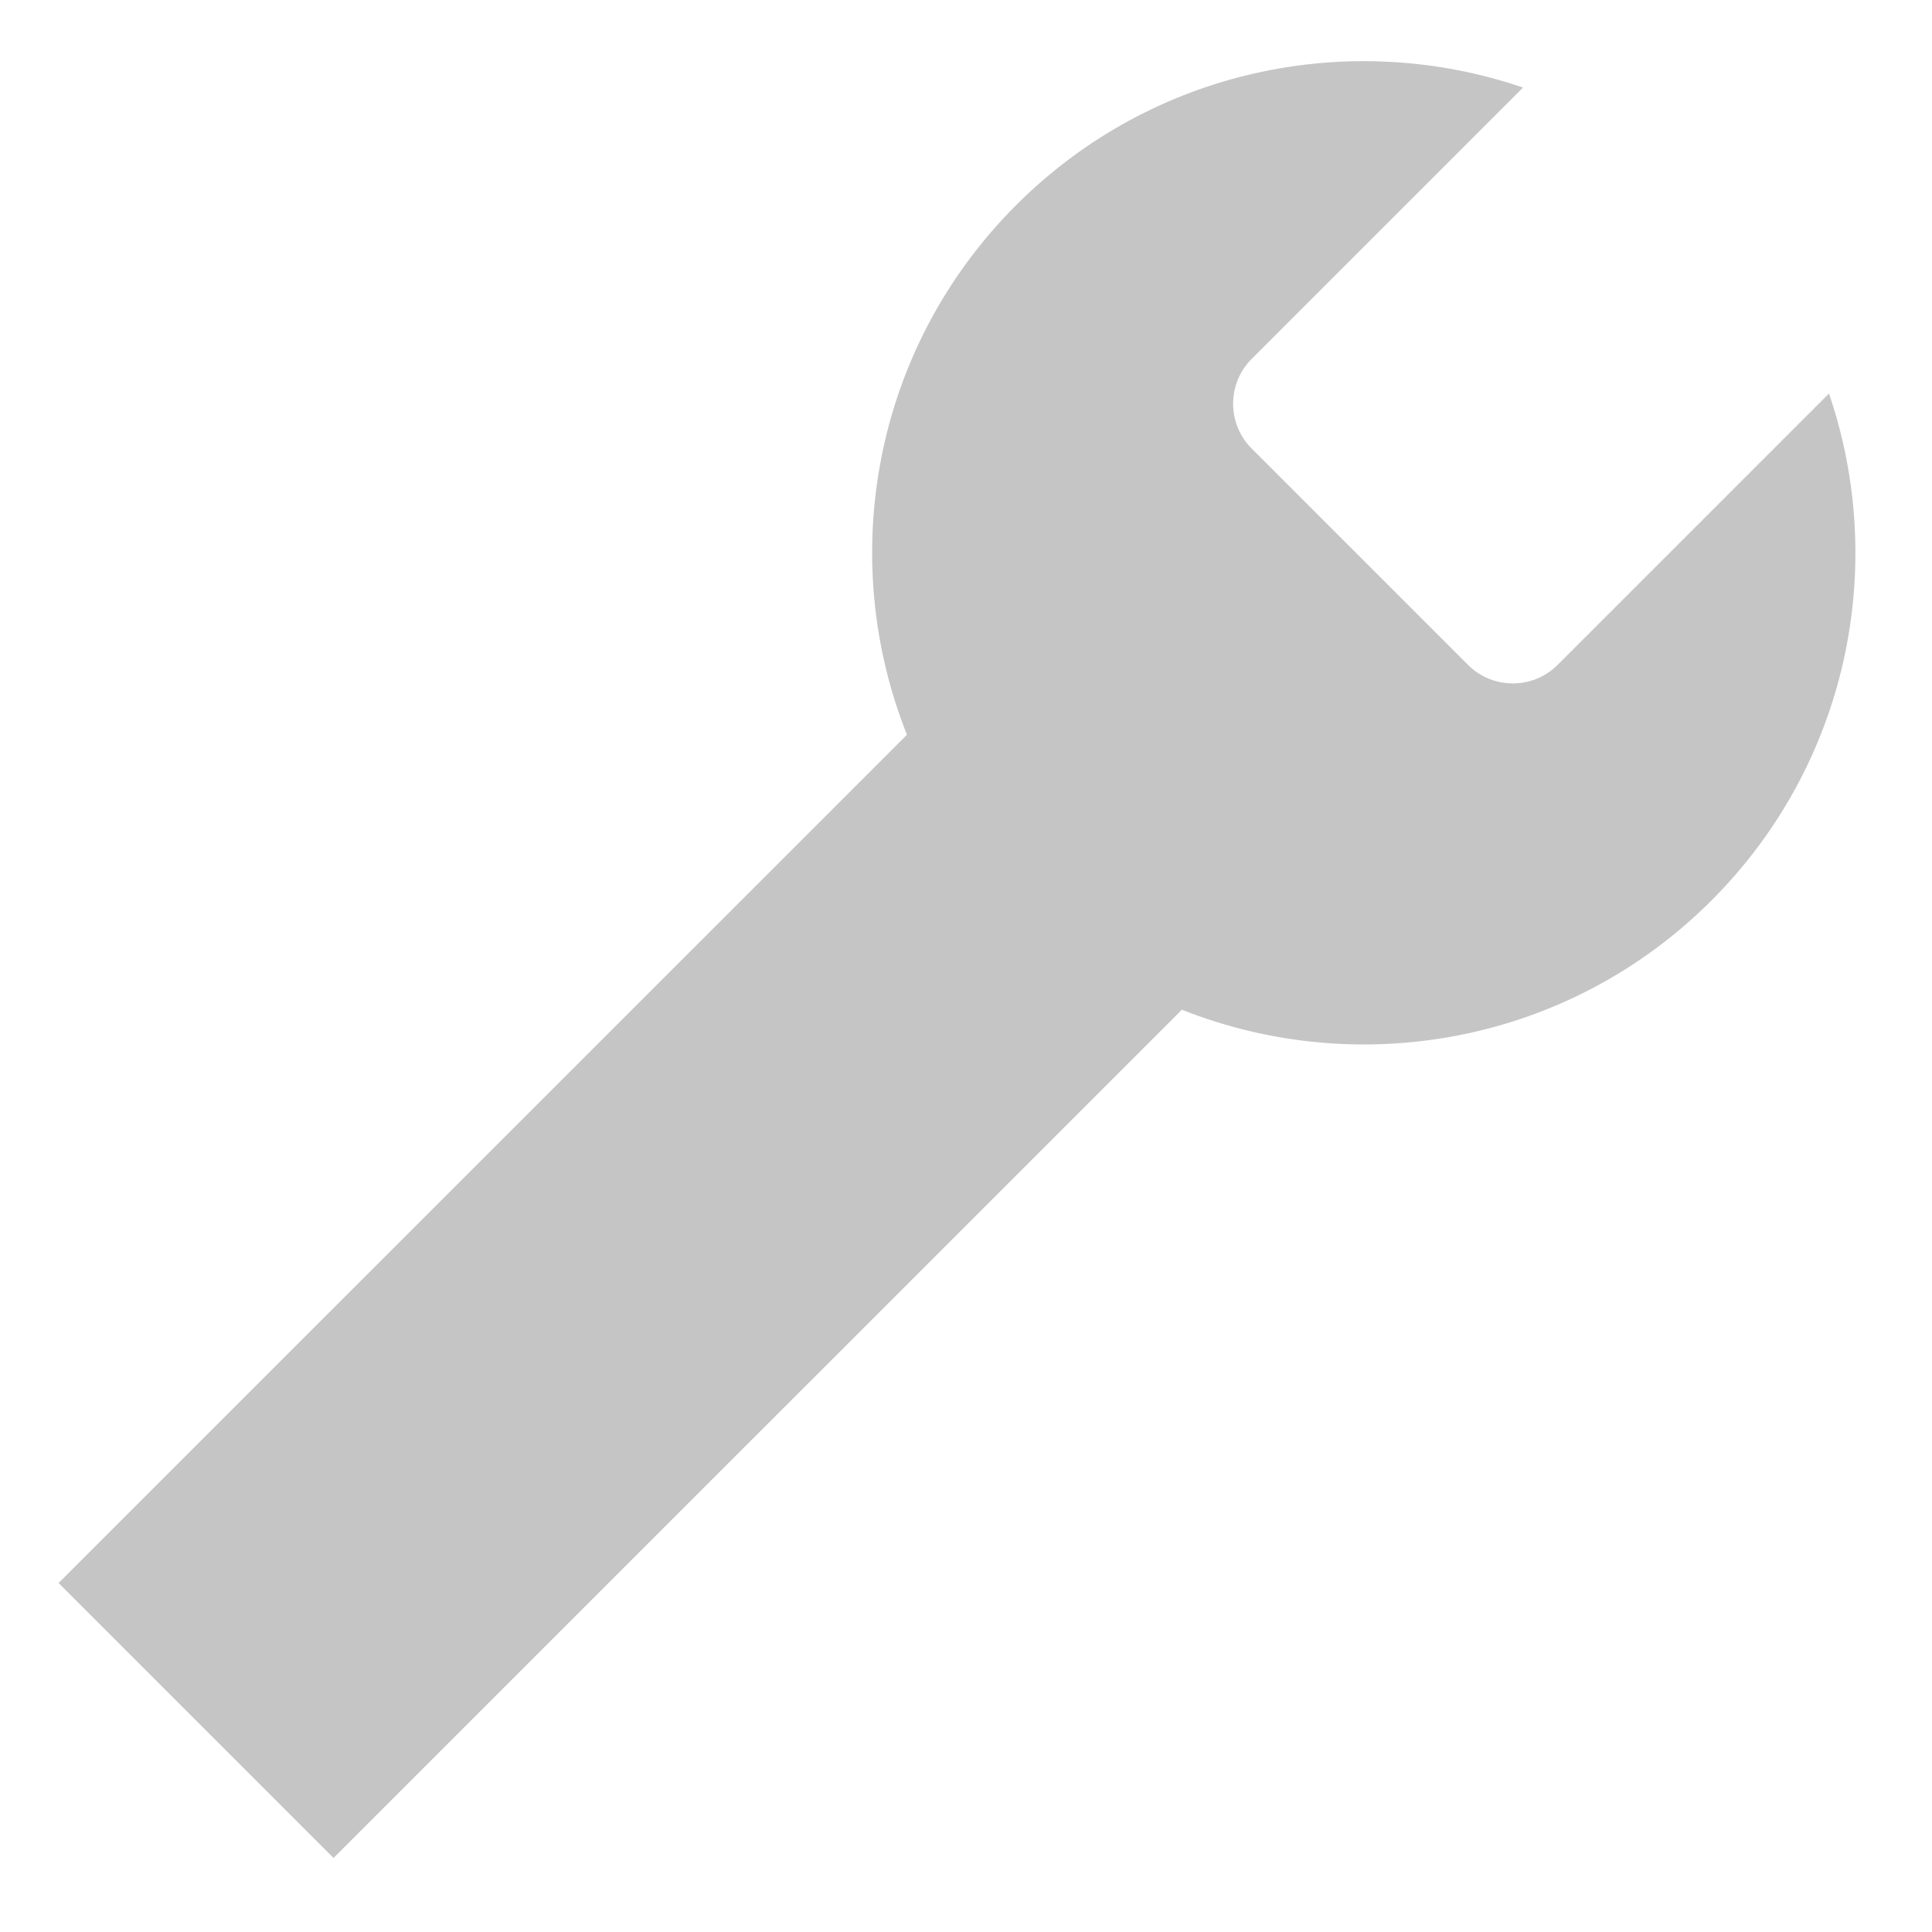
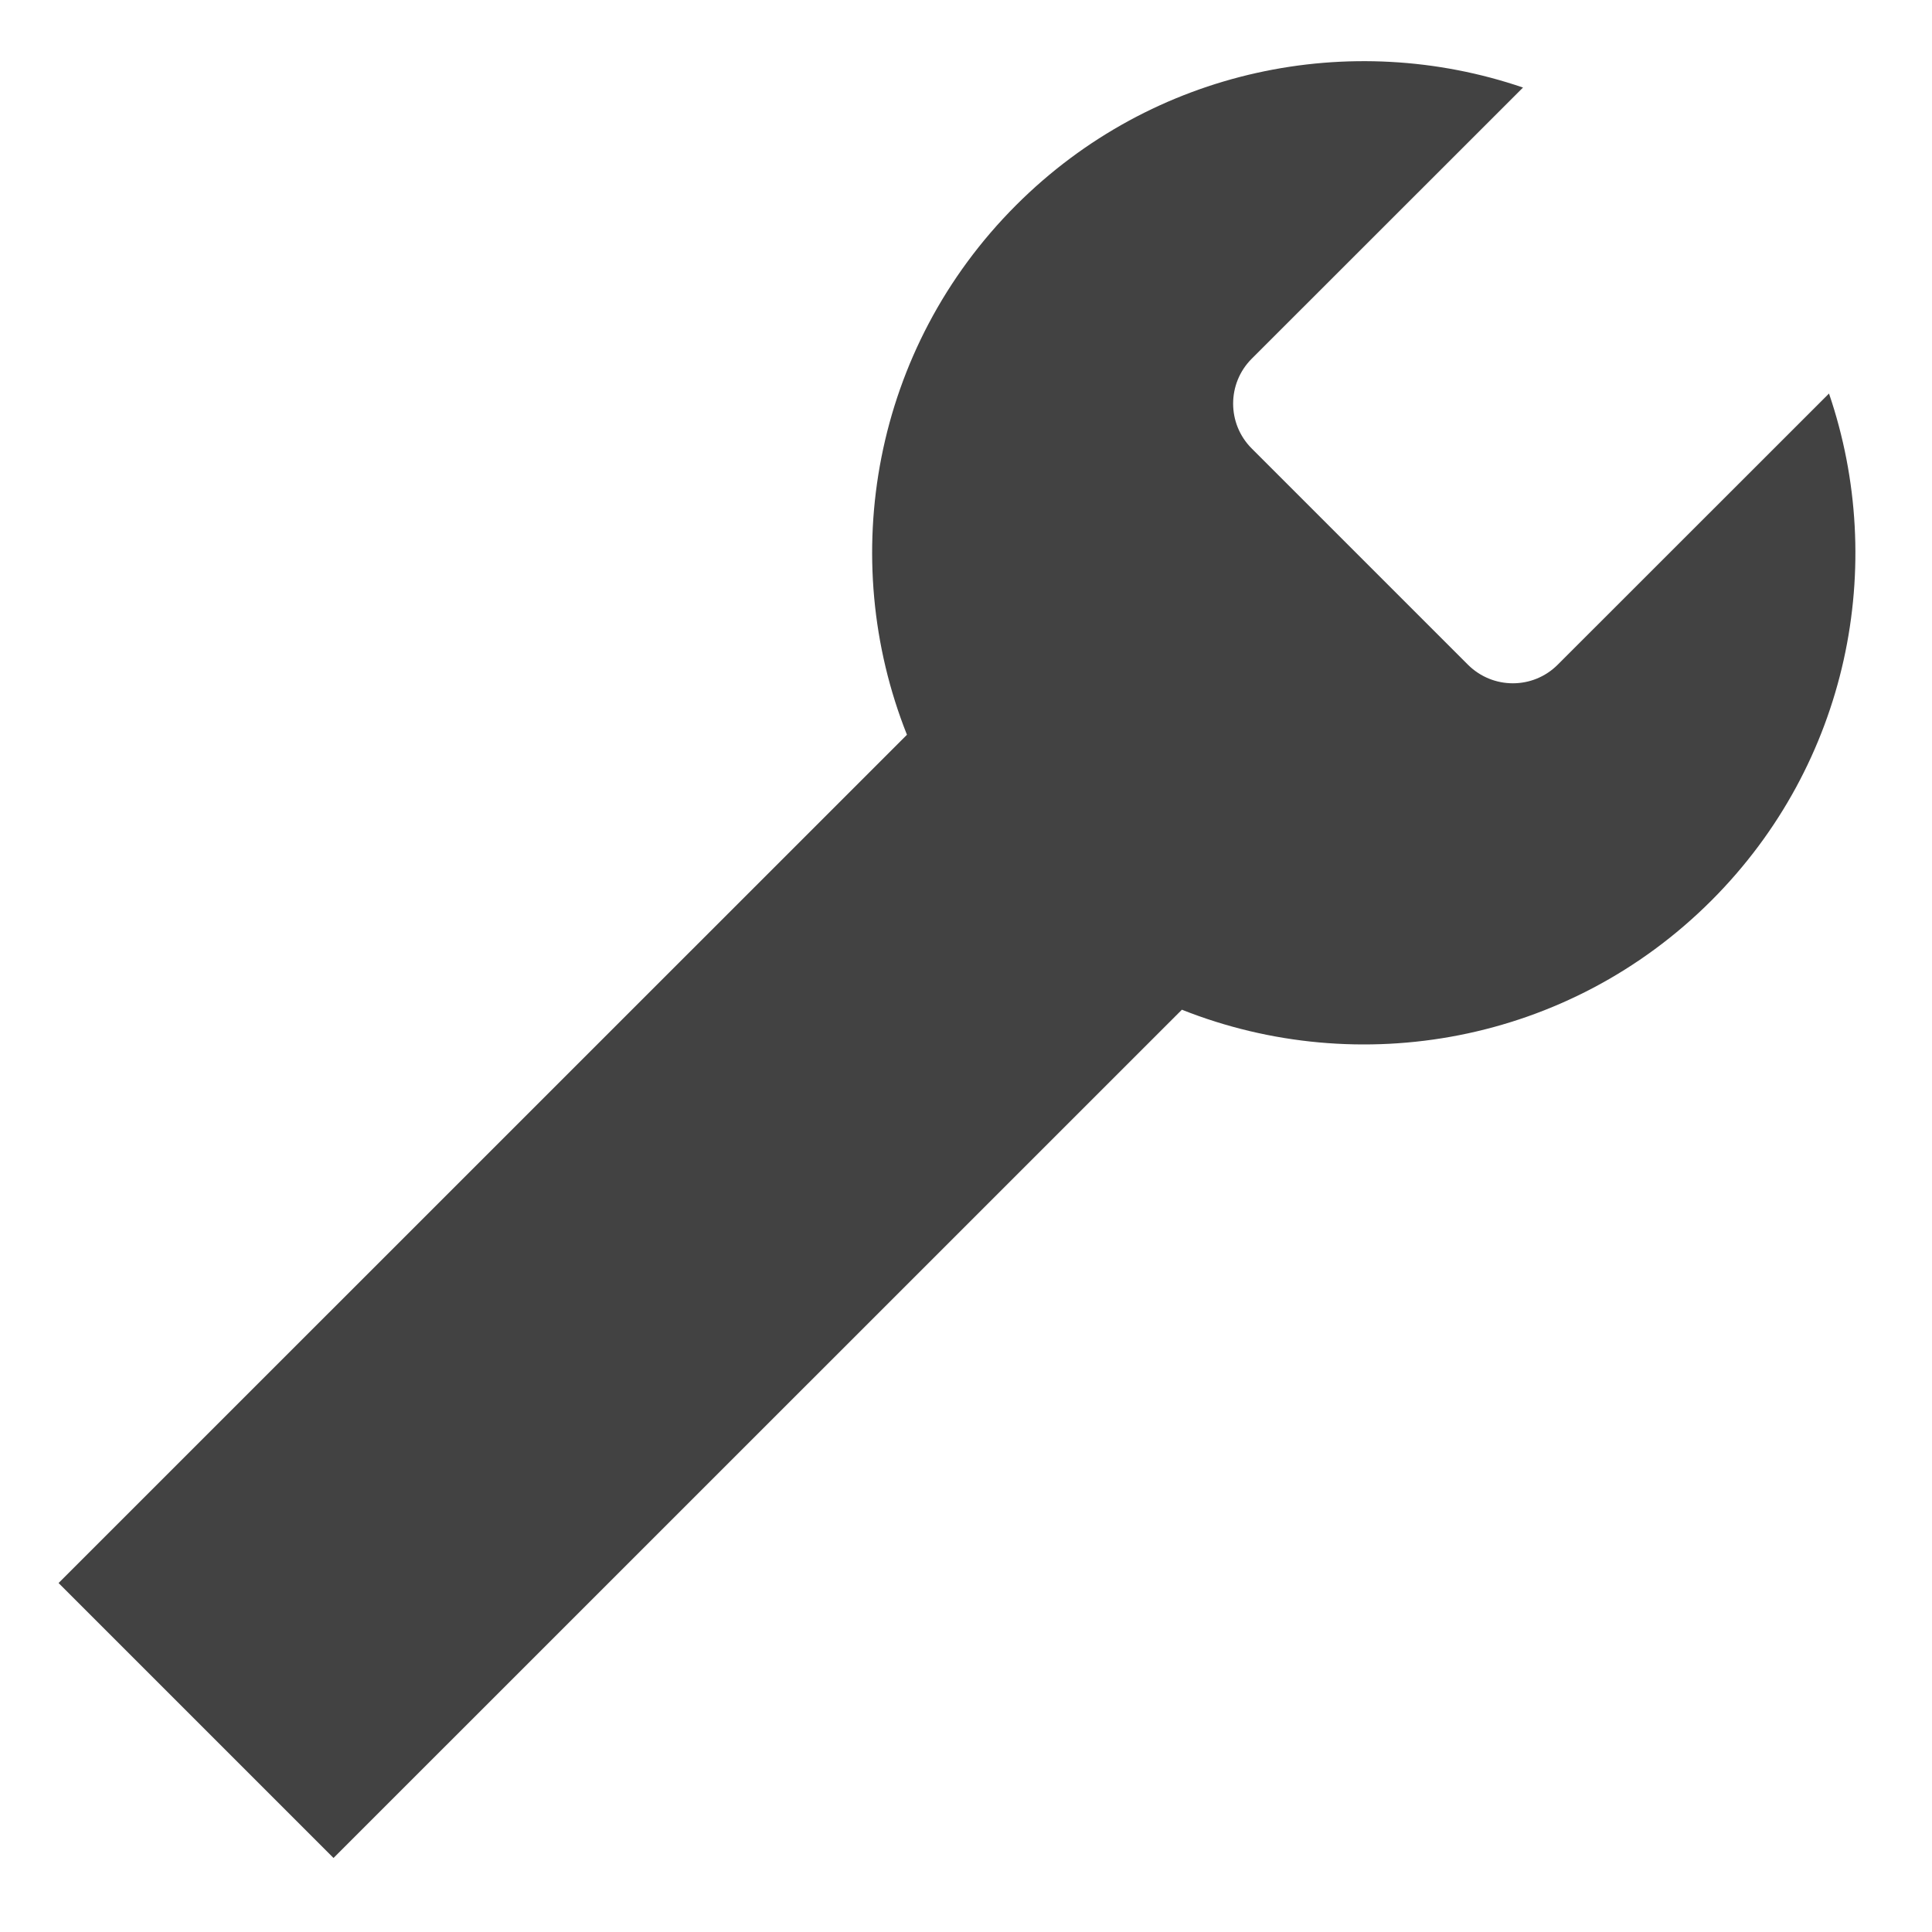
<svg xmlns="http://www.w3.org/2000/svg" width="16" height="16" viewBox="0 0 16 16" version="1.1">
-   <path d="m 15.147,3.259 -2.247,2.247 c-0.205,0.205 -0.538,0.205 -0.743,0 l -1.791,-1.791 c -0.205,-0.205 -0.205,-0.538 0,-0.743 L 12.613,0.725 C 11.19,0.239 9.55,0.564 8.415,1.699 7.229,2.885 6.928,4.62 7.511,6.085 L 0.485,13.11 2.762,15.387 9.788,8.362 C 11.253,8.944 12.988,8.643 14.173,7.458 15.309,6.322 15.633,4.683 15.147,3.259Z" fill="#c5c5c5" />
+   <path d="m 15.147,3.259 -2.247,2.246 c-0.205,0.205 -0.537,0.205 -0.743,0 l -1.791,-1.791 c -0.205,-0.205 -0.205,-0.538 0,-0.743 L 12.613,0.725 C 11.19,0.239 9.55,0.564 8.415,1.699 7.229,2.885 6.928,4.62 7.511,6.085 L 0.485,13.11 2.762,15.387 9.788,8.362 C 11.253,8.944 12.988,8.643 14.173,7.458 15.309,6.322 15.633,4.683 15.147,3.259Z" fill="#424242" />
</svg>
